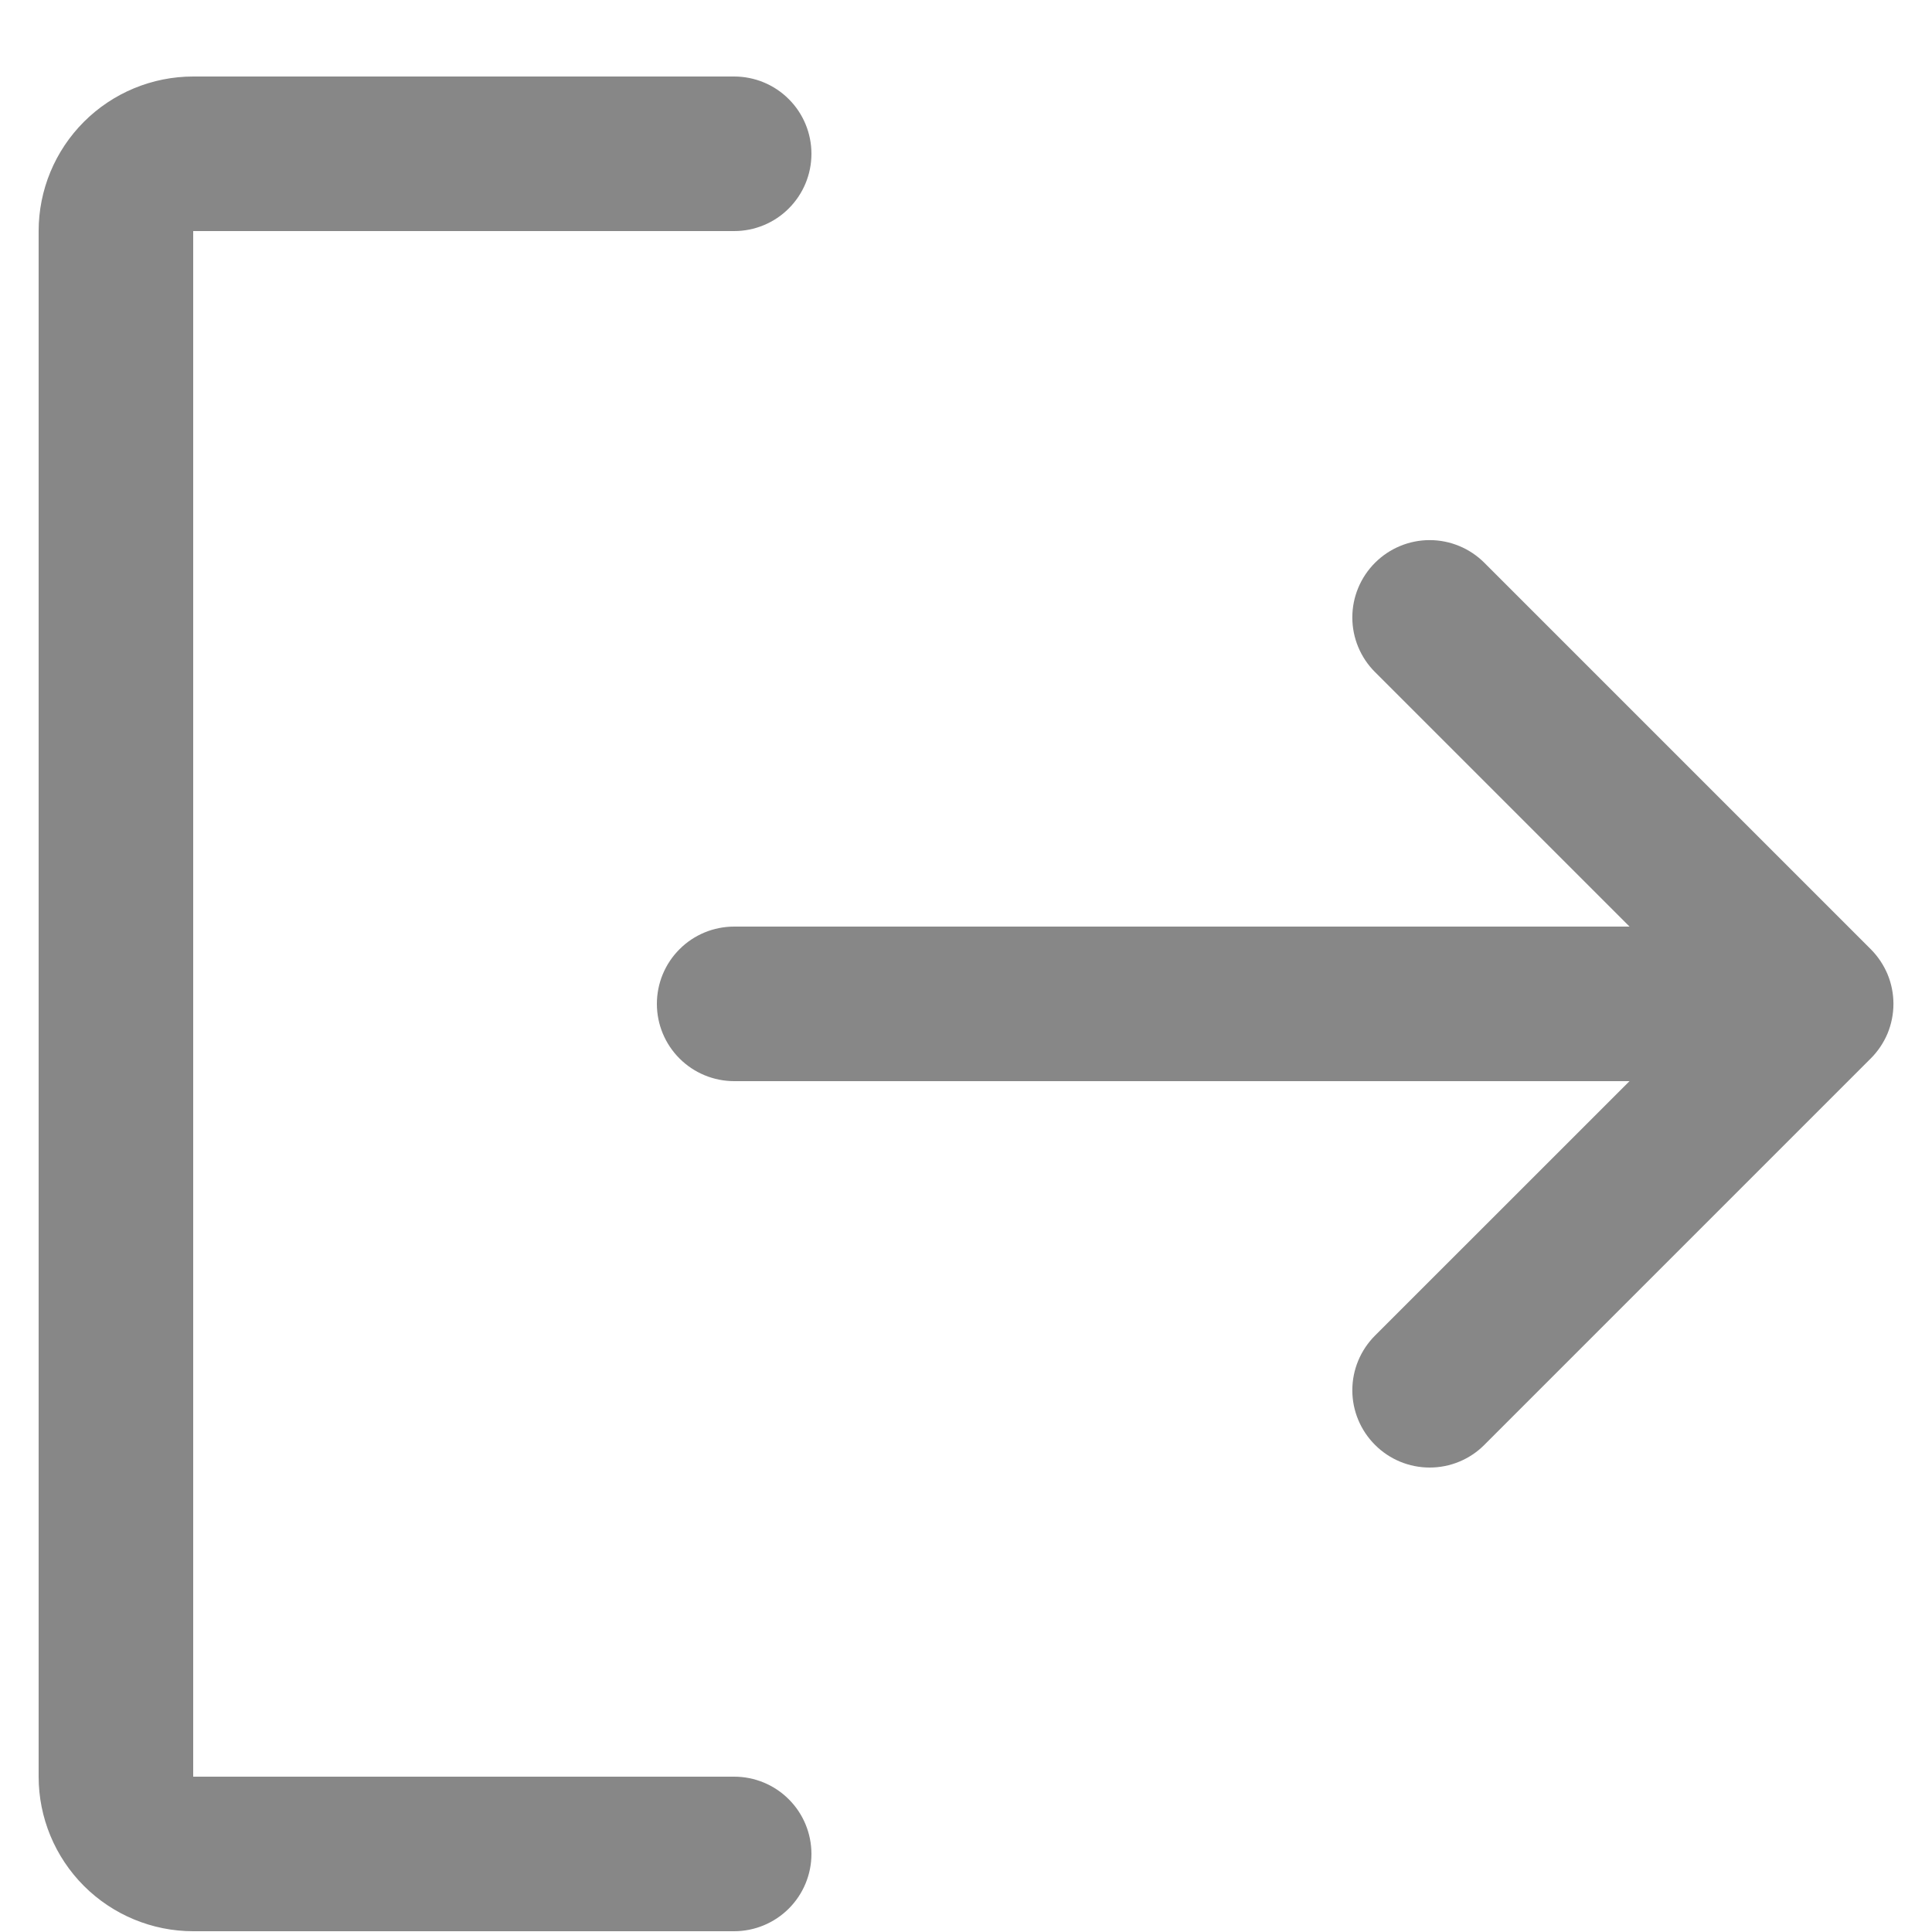
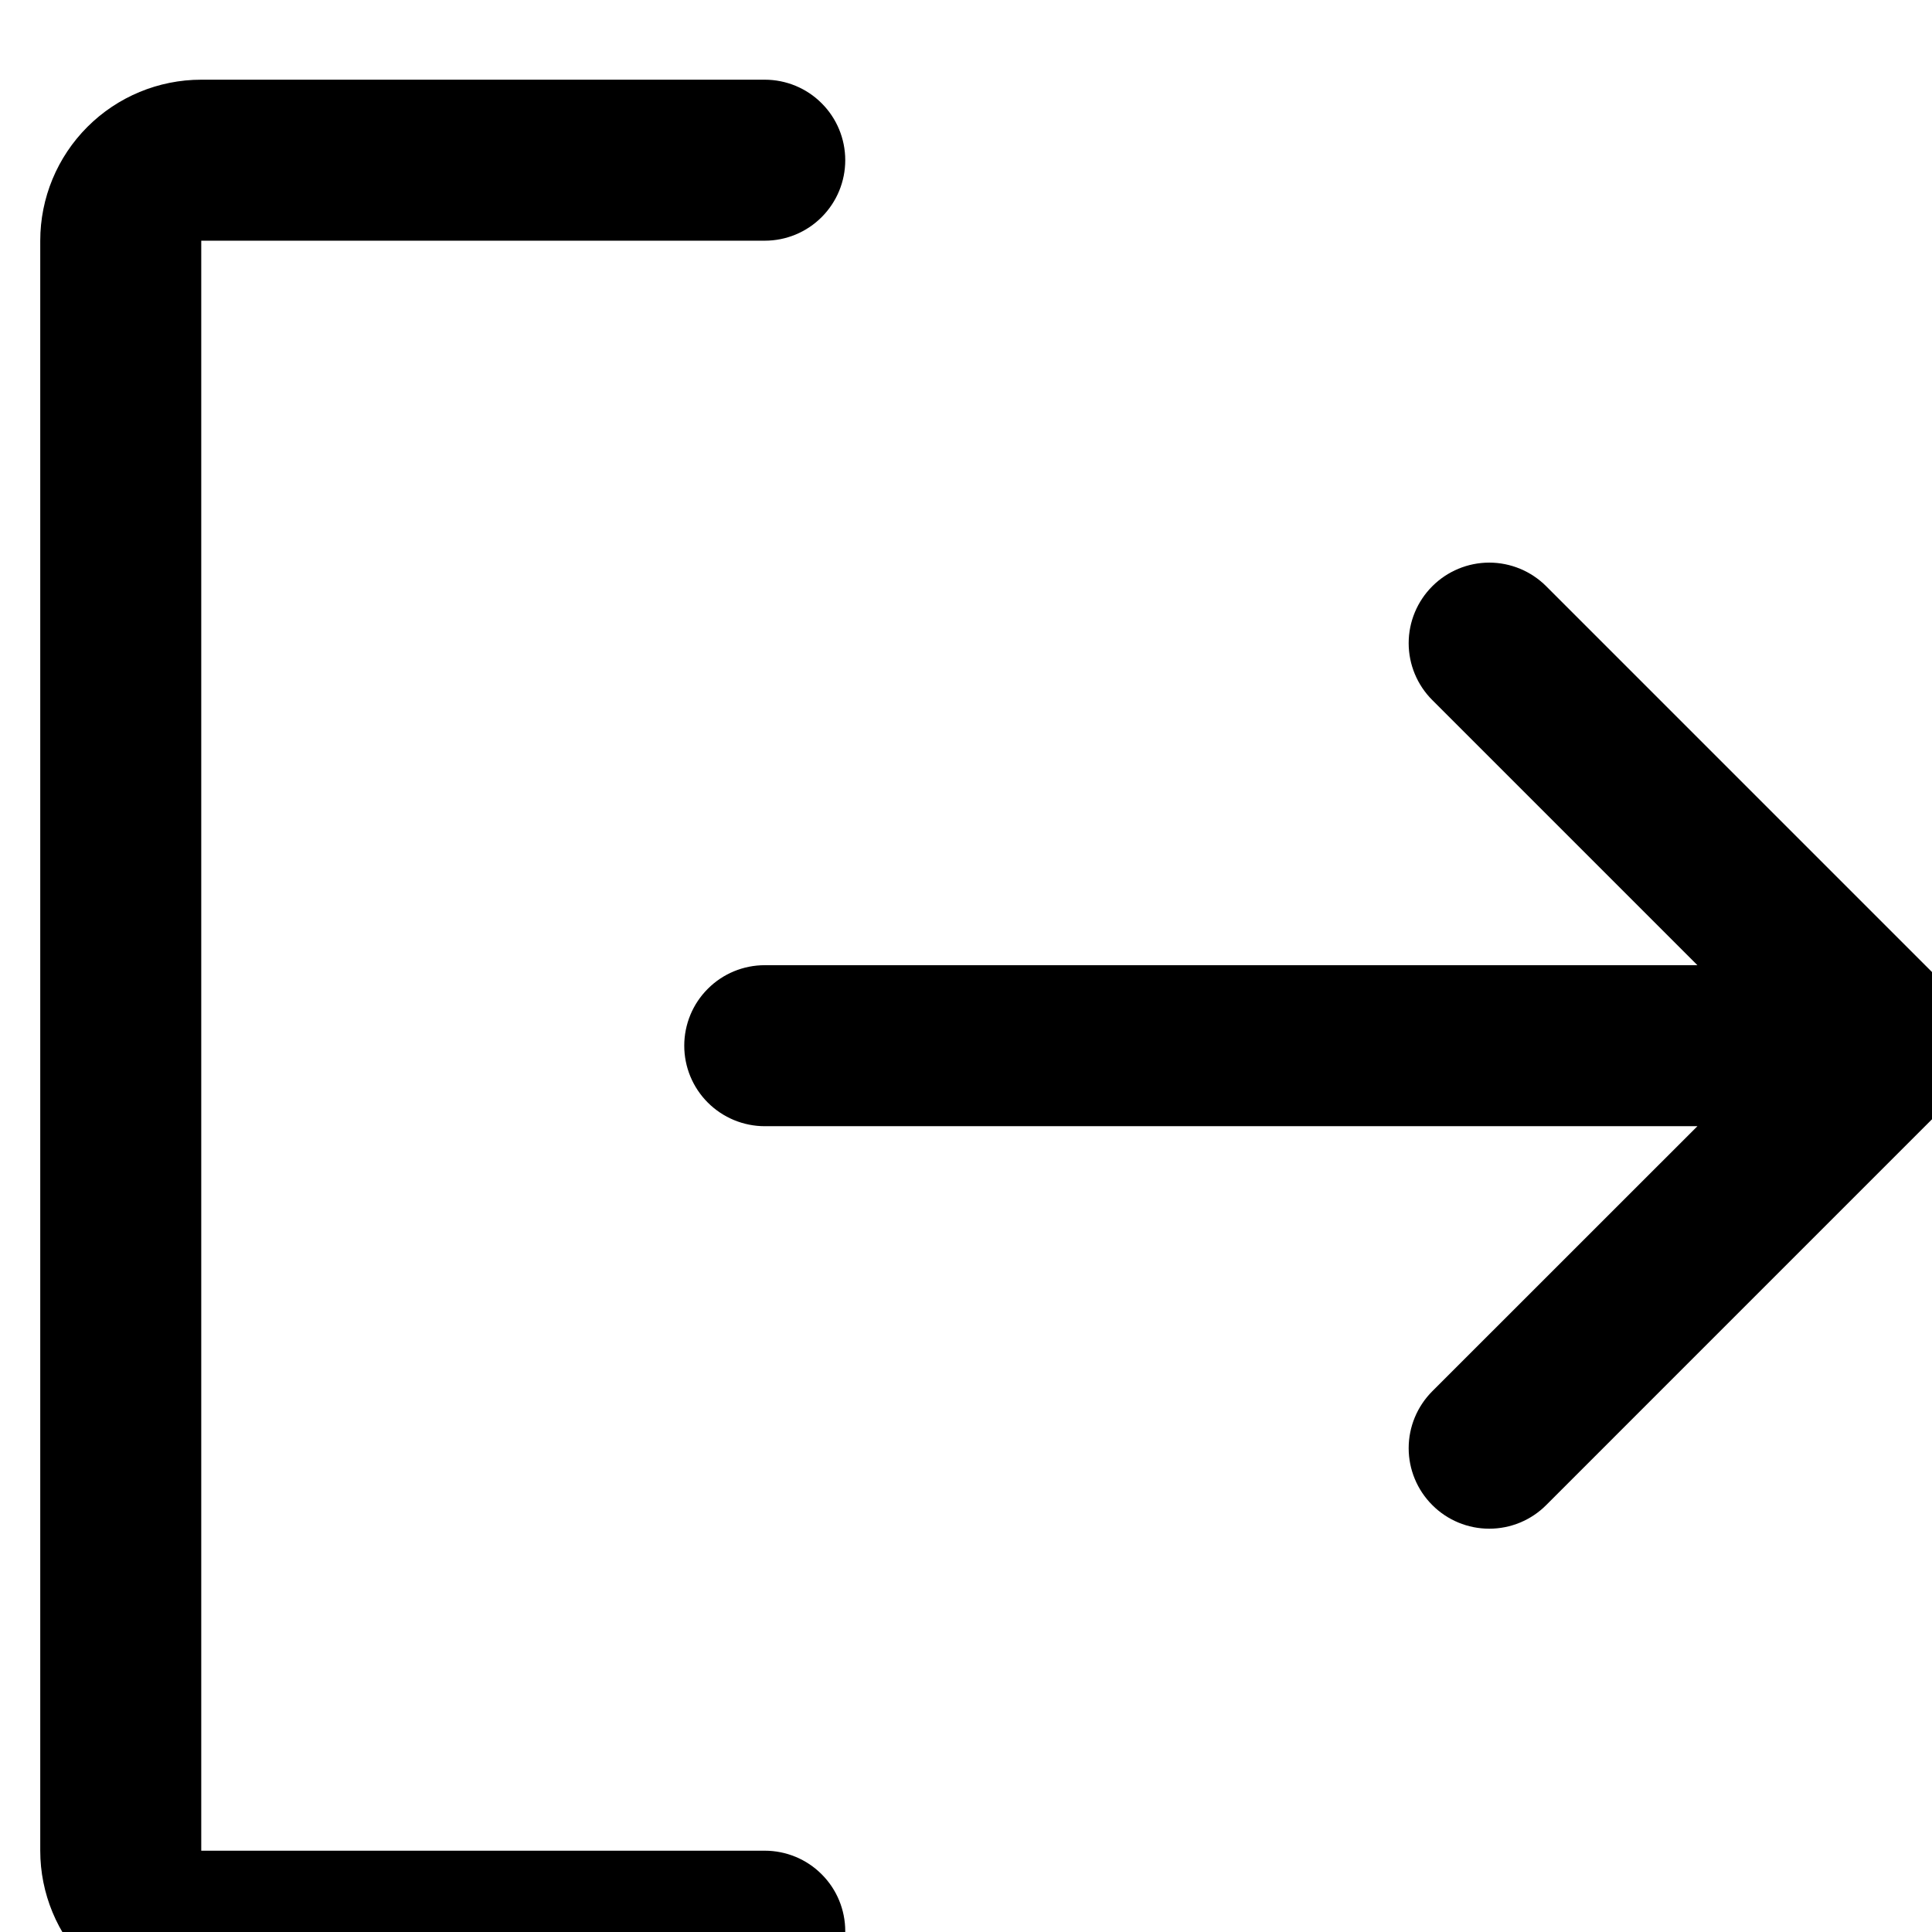
- <svg xmlns="http://www.w3.org/2000/svg" width="25" height="25" viewBox="0 0 25 25" fill="none">
-   <path d="M10.5 23.99C10.5 24.255 10.395 24.509 10.207 24.697C10.02 24.884 9.765 24.99 9.5 24.99H2.5C1.97 24.99 1.461 24.779 1.086 24.404C0.711 24.029 0.5 23.52 0.5 22.99V2.99C0.5 2.459 0.711 1.951 1.086 1.576C1.461 1.201 1.97 0.99 2.5 0.99H9.5C9.765 0.99 10.02 1.095 10.207 1.283C10.395 1.47 10.5 1.725 10.5 1.99C10.5 2.255 10.395 2.509 10.207 2.697C10.02 2.885 9.765 2.99 9.5 2.99H2.5V22.99H9.5C9.765 22.99 10.02 23.095 10.207 23.283C10.395 23.47 10.5 23.725 10.5 23.99ZM24.207 12.282L19.207 7.282C19.02 7.095 18.765 6.989 18.5 6.989C18.235 6.989 17.98 7.095 17.793 7.282C17.605 7.47 17.499 7.724 17.499 7.99C17.499 8.255 17.605 8.51 17.793 8.697L21.086 11.99H9.5C9.235 11.99 8.98 12.095 8.793 12.283C8.605 12.47 8.5 12.725 8.5 12.99C8.5 13.255 8.605 13.509 8.793 13.697C8.98 13.884 9.235 13.99 9.5 13.99H21.086L17.793 17.282C17.605 17.47 17.499 17.724 17.499 17.99C17.499 18.255 17.605 18.51 17.793 18.697C17.98 18.885 18.235 18.99 18.5 18.99C18.765 18.99 19.02 18.885 19.207 18.697L24.207 13.697C24.3 13.604 24.374 13.494 24.425 13.373C24.475 13.251 24.501 13.121 24.501 12.99C24.501 12.858 24.475 12.728 24.425 12.607C24.374 12.486 24.3 12.375 24.207 12.282Z" fill="#878787" />
+ <svg xmlns="http://www.w3.org/2000/svg" viewBox="0 0 24 24" fill="currentColor">
+   <path d="M10.5 23.99C10.5 24.255 10.395 24.509 10.207 24.697C10.02 24.884 9.765 24.99 9.5 24.99H2.5C1.97 24.99 1.461 24.779 1.086 24.404C0.711 24.029 0.5 23.52 0.5 22.99V2.99C0.5 2.459 0.711 1.951 1.086 1.576C1.461 1.201 1.97 0.99 2.5 0.99H9.5C9.765 0.99 10.02 1.095 10.207 1.283C10.395 1.47 10.5 1.725 10.5 1.99C10.5 2.255 10.395 2.509 10.207 2.697C10.02 2.885 9.765 2.99 9.5 2.99H2.5V22.99H9.5C9.765 22.99 10.02 23.095 10.207 23.283C10.395 23.47 10.5 23.725 10.5 23.99ZM24.207 12.282L19.207 7.282C19.02 7.095 18.765 6.989 18.5 6.989C18.235 6.989 17.98 7.095 17.793 7.282C17.605 7.47 17.499 7.724 17.499 7.99C17.499 8.255 17.605 8.51 17.793 8.697L21.086 11.99H9.5C9.235 11.99 8.98 12.095 8.793 12.283C8.605 12.47 8.5 12.725 8.5 12.99C8.5 13.255 8.605 13.509 8.793 13.697C8.98 13.884 9.235 13.99 9.5 13.99H21.086L17.793 17.282C17.605 17.47 17.499 17.724 17.499 17.99C17.499 18.255 17.605 18.51 17.793 18.697C17.98 18.885 18.235 18.99 18.5 18.99C18.765 18.99 19.02 18.885 19.207 18.697L24.207 13.697C24.3 13.604 24.374 13.494 24.425 13.373C24.475 13.251 24.501 13.121 24.501 12.99C24.501 12.858 24.475 12.728 24.425 12.607C24.374 12.486 24.3 12.375 24.207 12.282Z" />
</svg>
